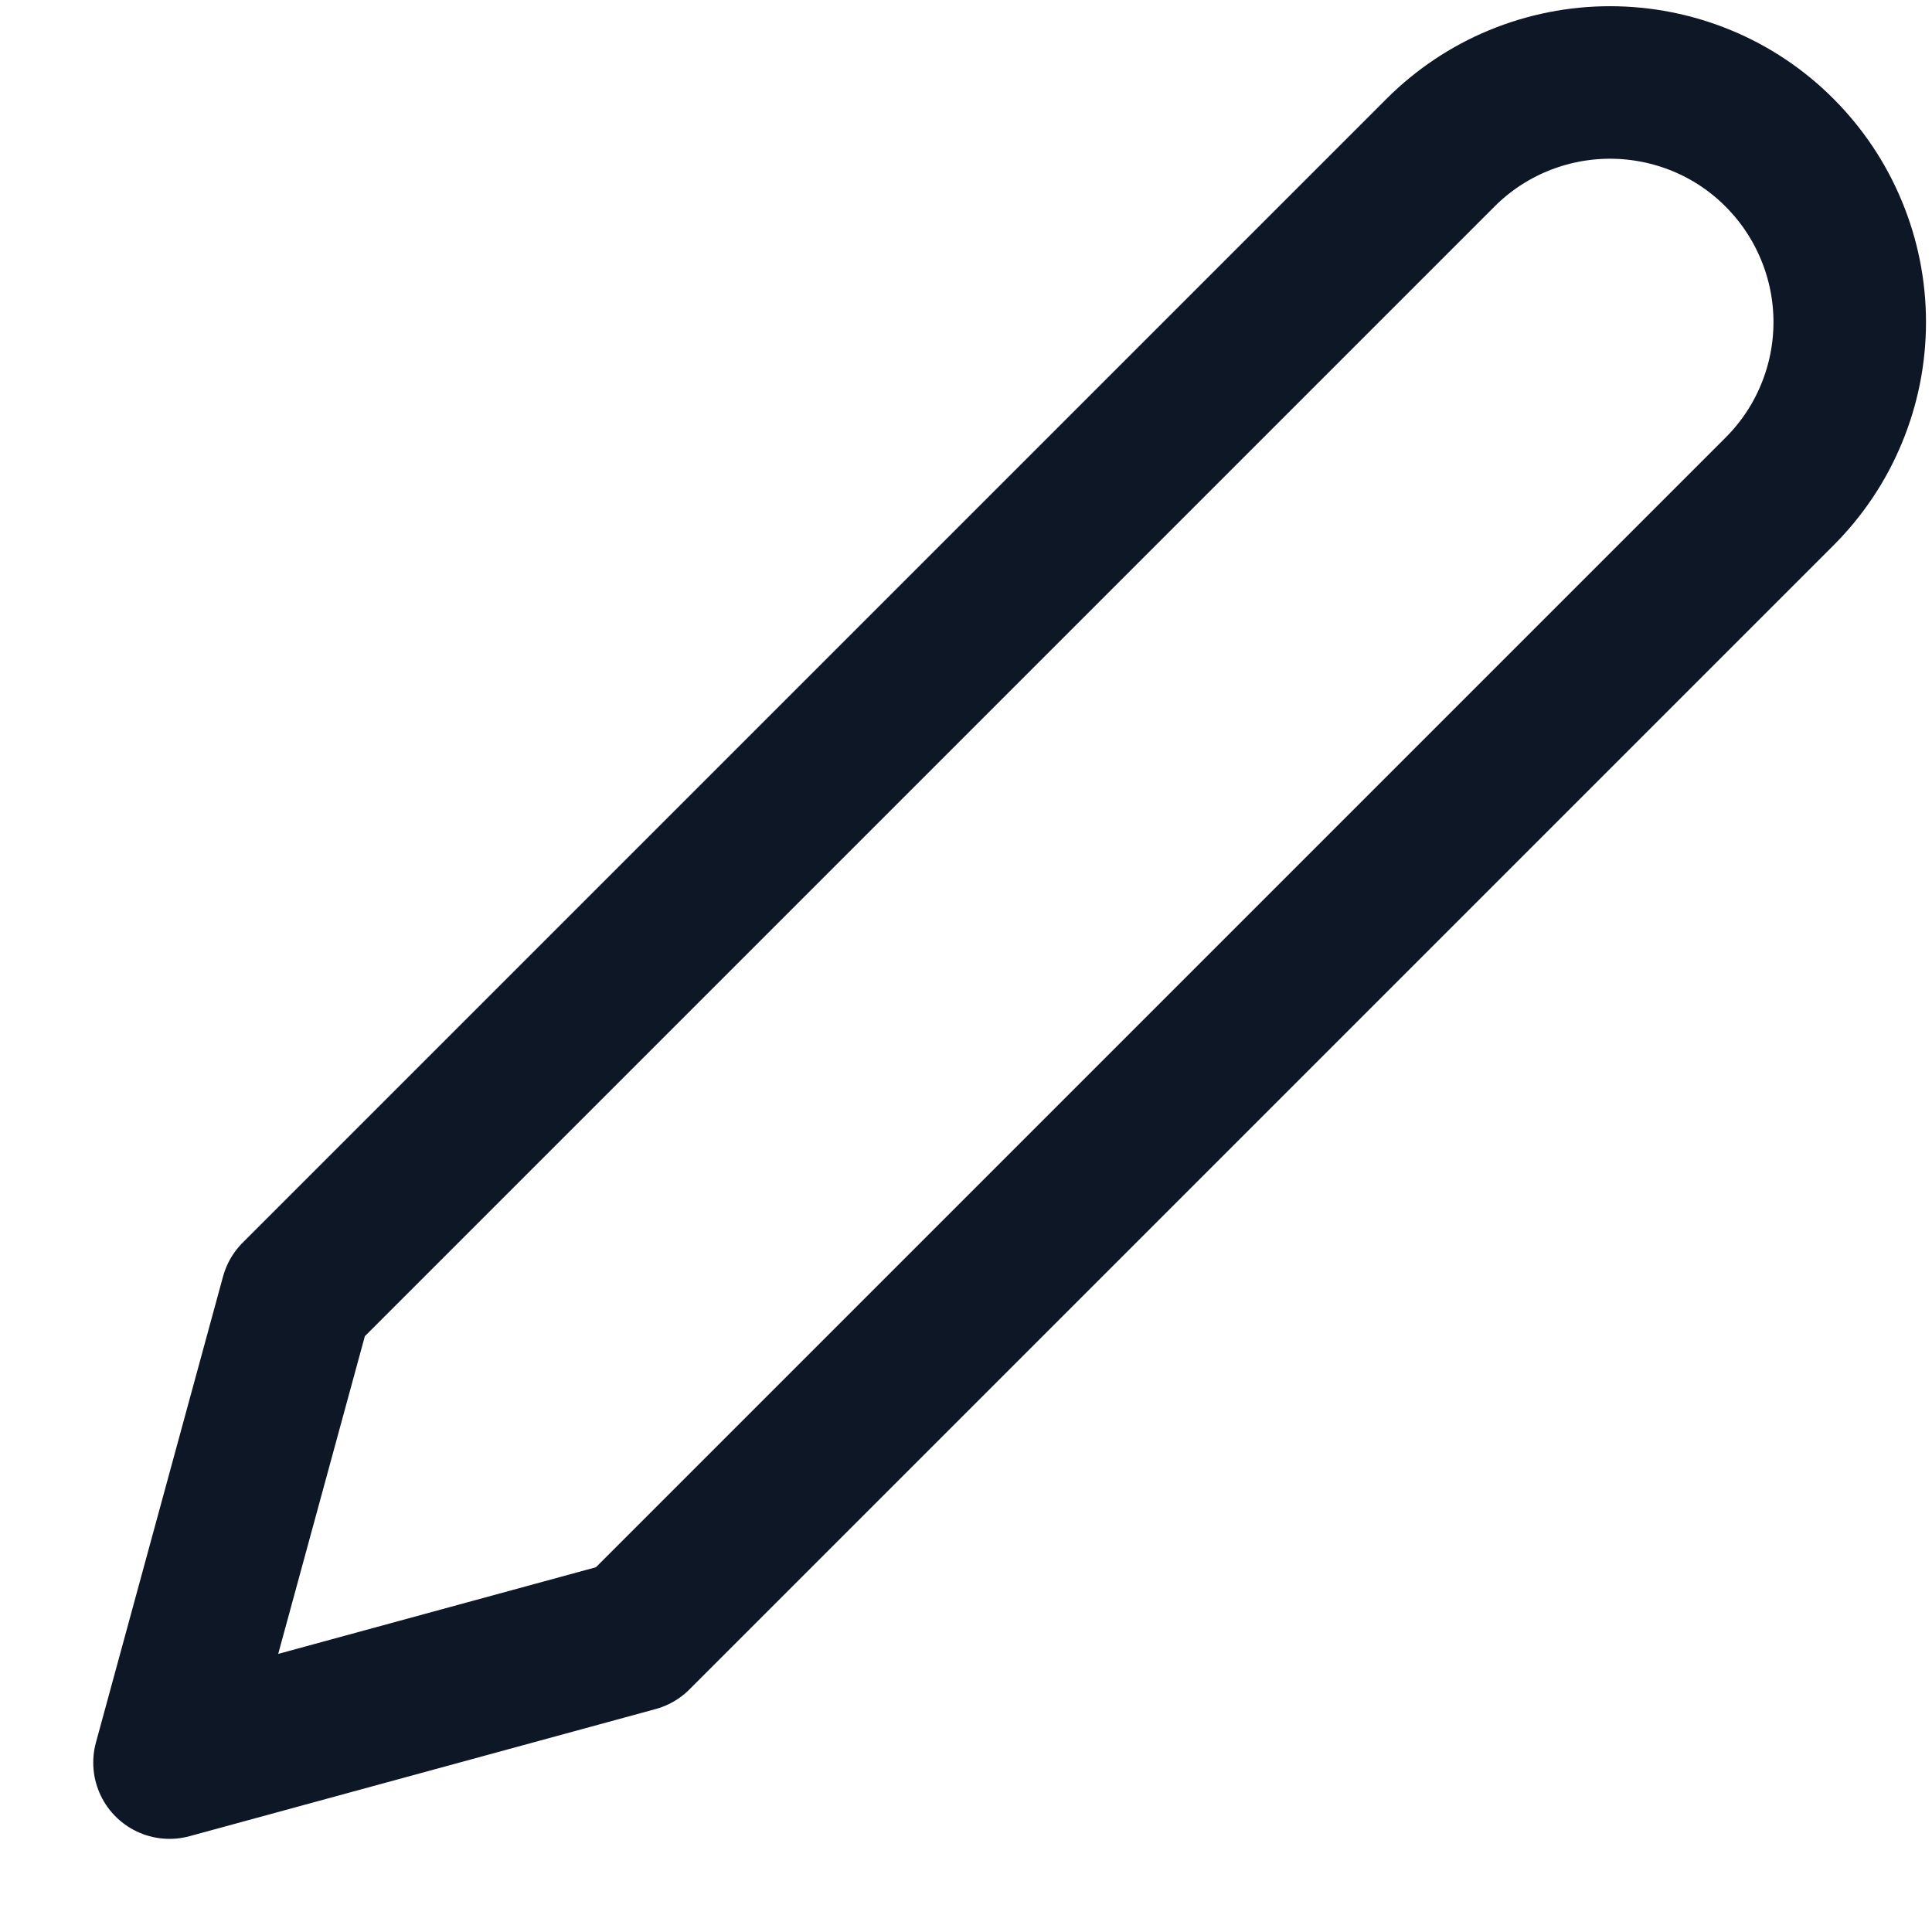
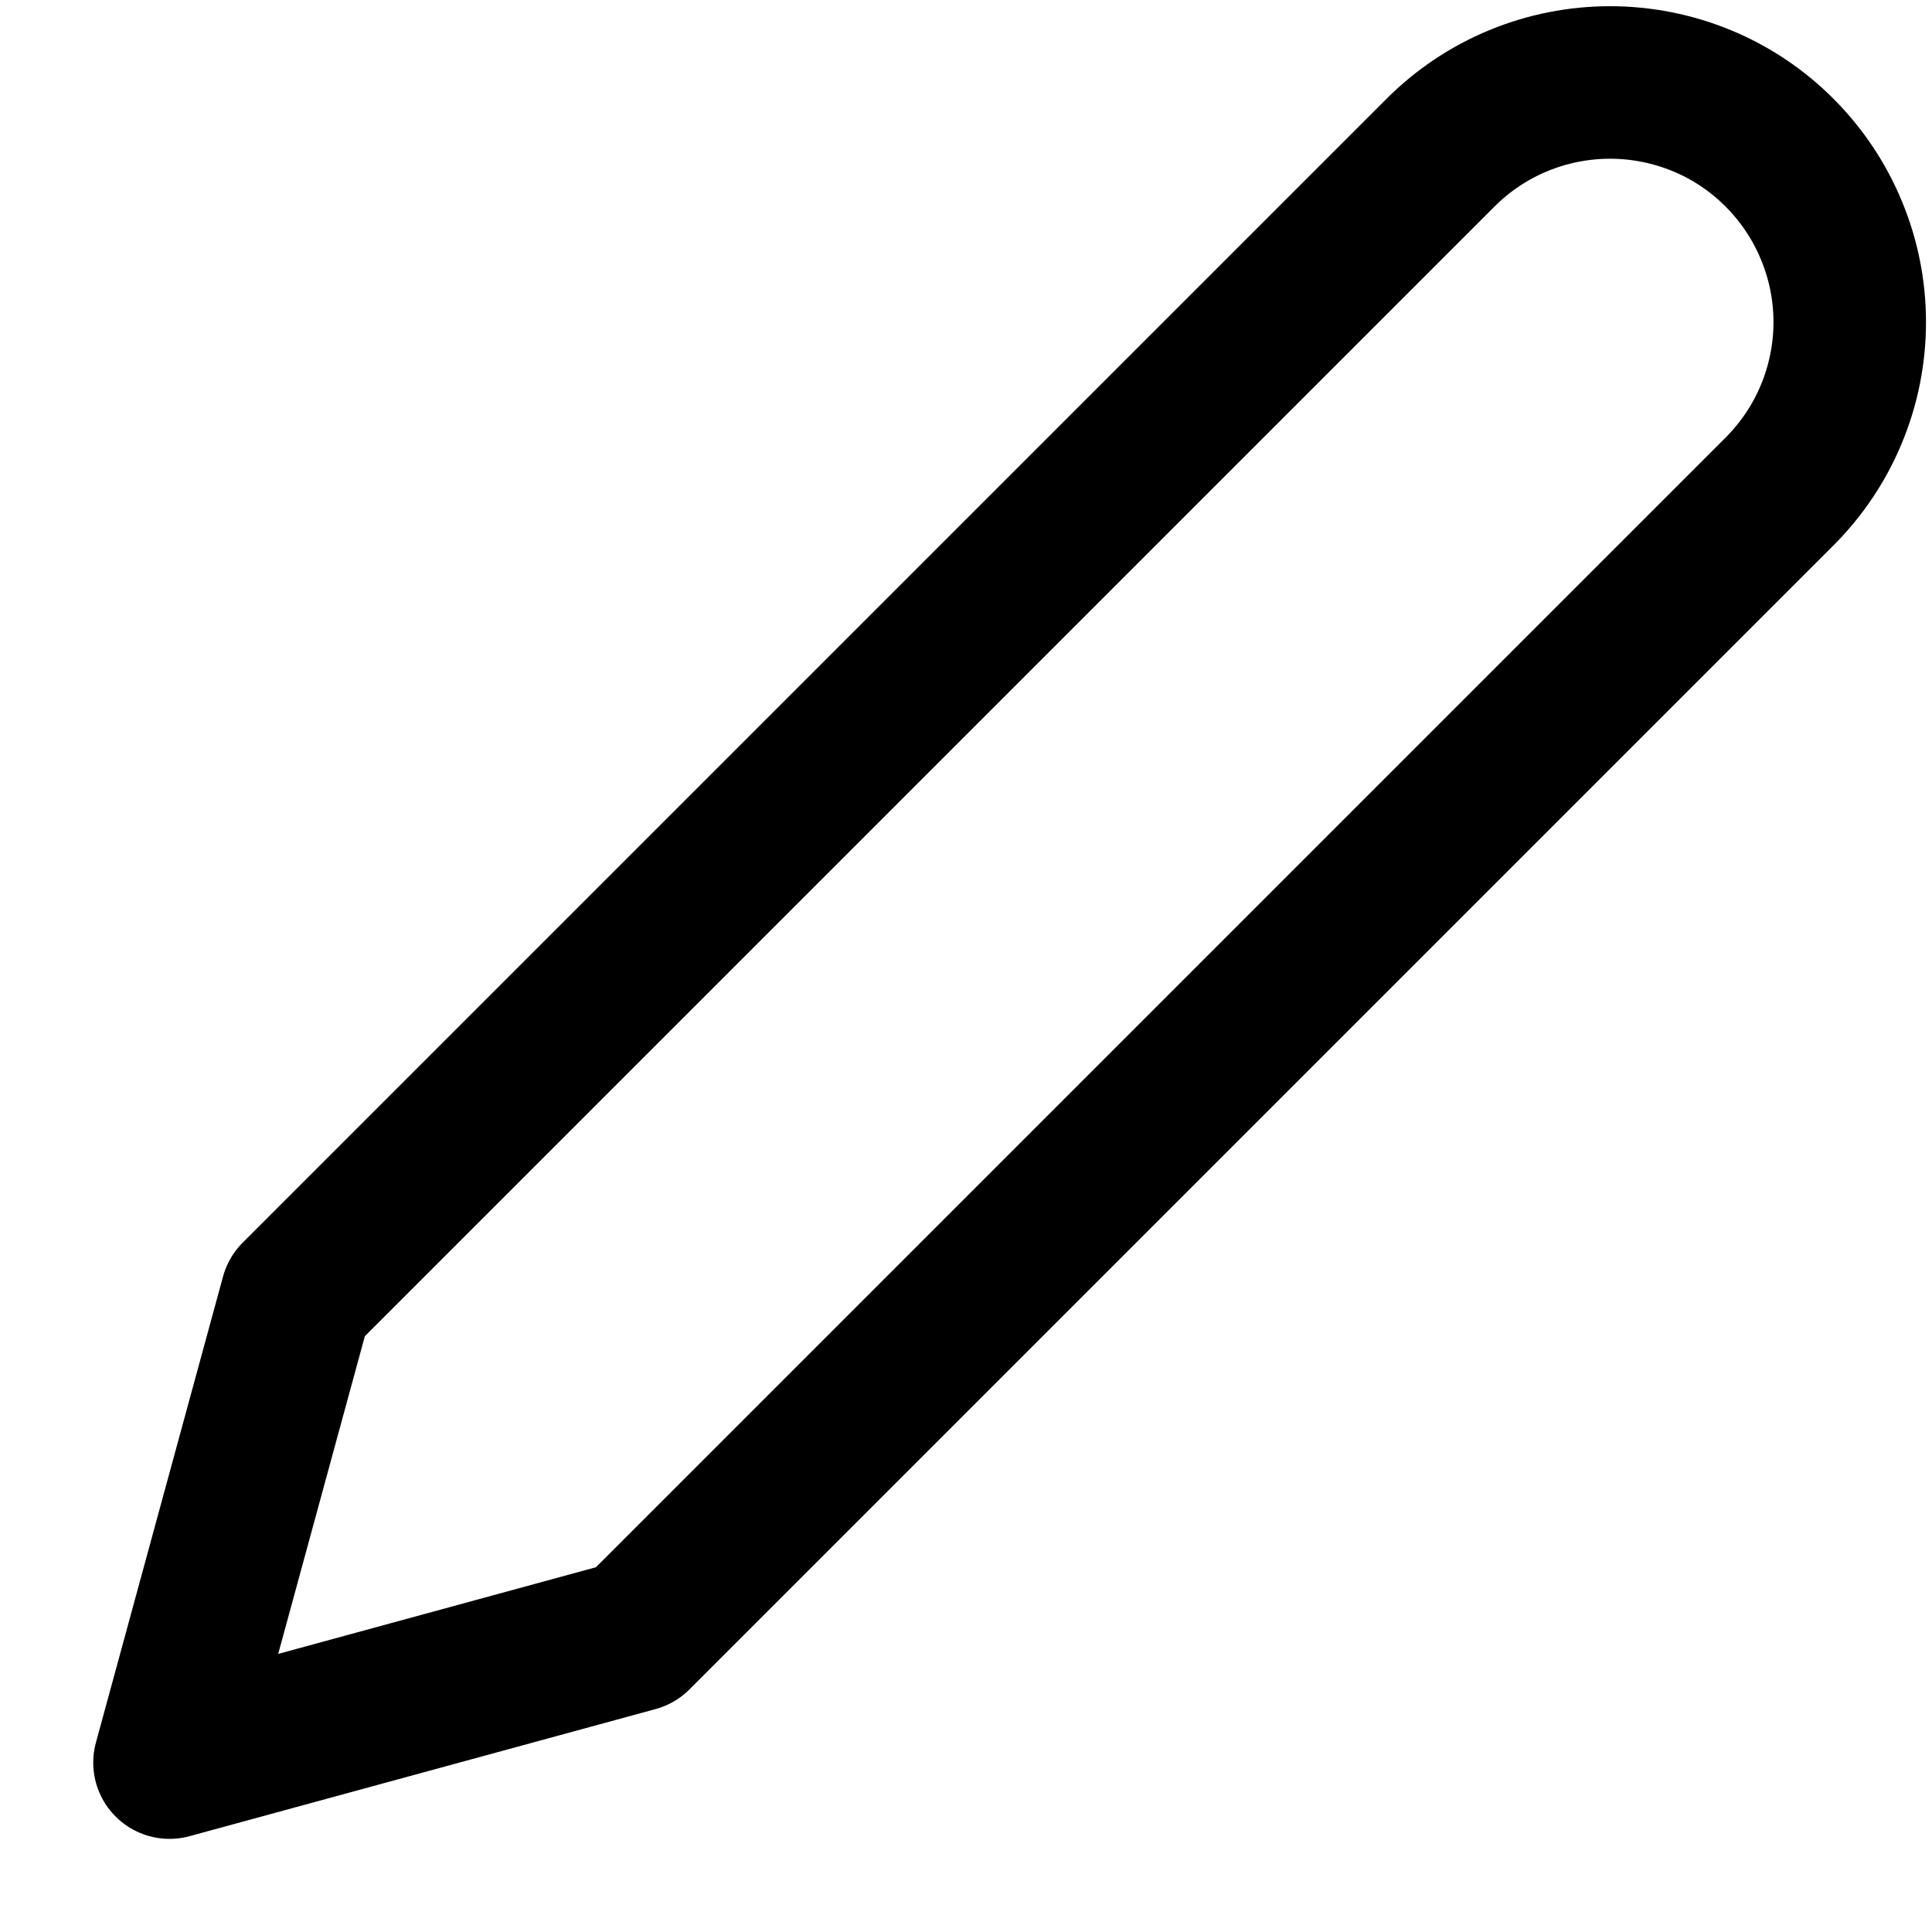
<svg xmlns="http://www.w3.org/2000/svg" viewBox="0 0 19 19" fill="none">
-   <path d="M14.167 1.501C14.386 1.282 14.646 1.108 14.932 0.99C15.218 0.872 15.524 0.811 15.834 0.811C16.143 0.811 16.45 0.872 16.736 0.99C17.022 1.108 17.282 1.282 17.5 1.501C17.719 1.72 17.893 1.98 18.011 2.266C18.13 2.552 18.191 2.858 18.191 3.168C18.191 3.477 18.13 3.784 18.011 4.07C17.893 4.356 17.719 4.615 17.5 4.834L6.25 16.084L1.667 17.334L2.917 12.751L14.167 1.501Z" stroke="#0E1726" stroke-width="1.5" stroke-linecap="round" stroke-linejoin="round" />
+   <path d="M14.167 1.501C14.386 1.282 14.646 1.108 14.932 0.99C15.218 0.872 15.524 0.811 15.834 0.811C16.143 0.811 16.45 0.872 16.736 0.99C17.022 1.108 17.282 1.282 17.5 1.501C17.719 1.72 17.893 1.98 18.011 2.266C18.13 2.552 18.191 2.858 18.191 3.168C18.191 3.477 18.13 3.784 18.011 4.07C17.893 4.356 17.719 4.615 17.5 4.834L6.25 16.084L1.667 17.334L2.917 12.751L14.167 1.501Z" stroke="currentColor" stroke-width="1.5" stroke-linecap="round" stroke-linejoin="round" />
</svg>
